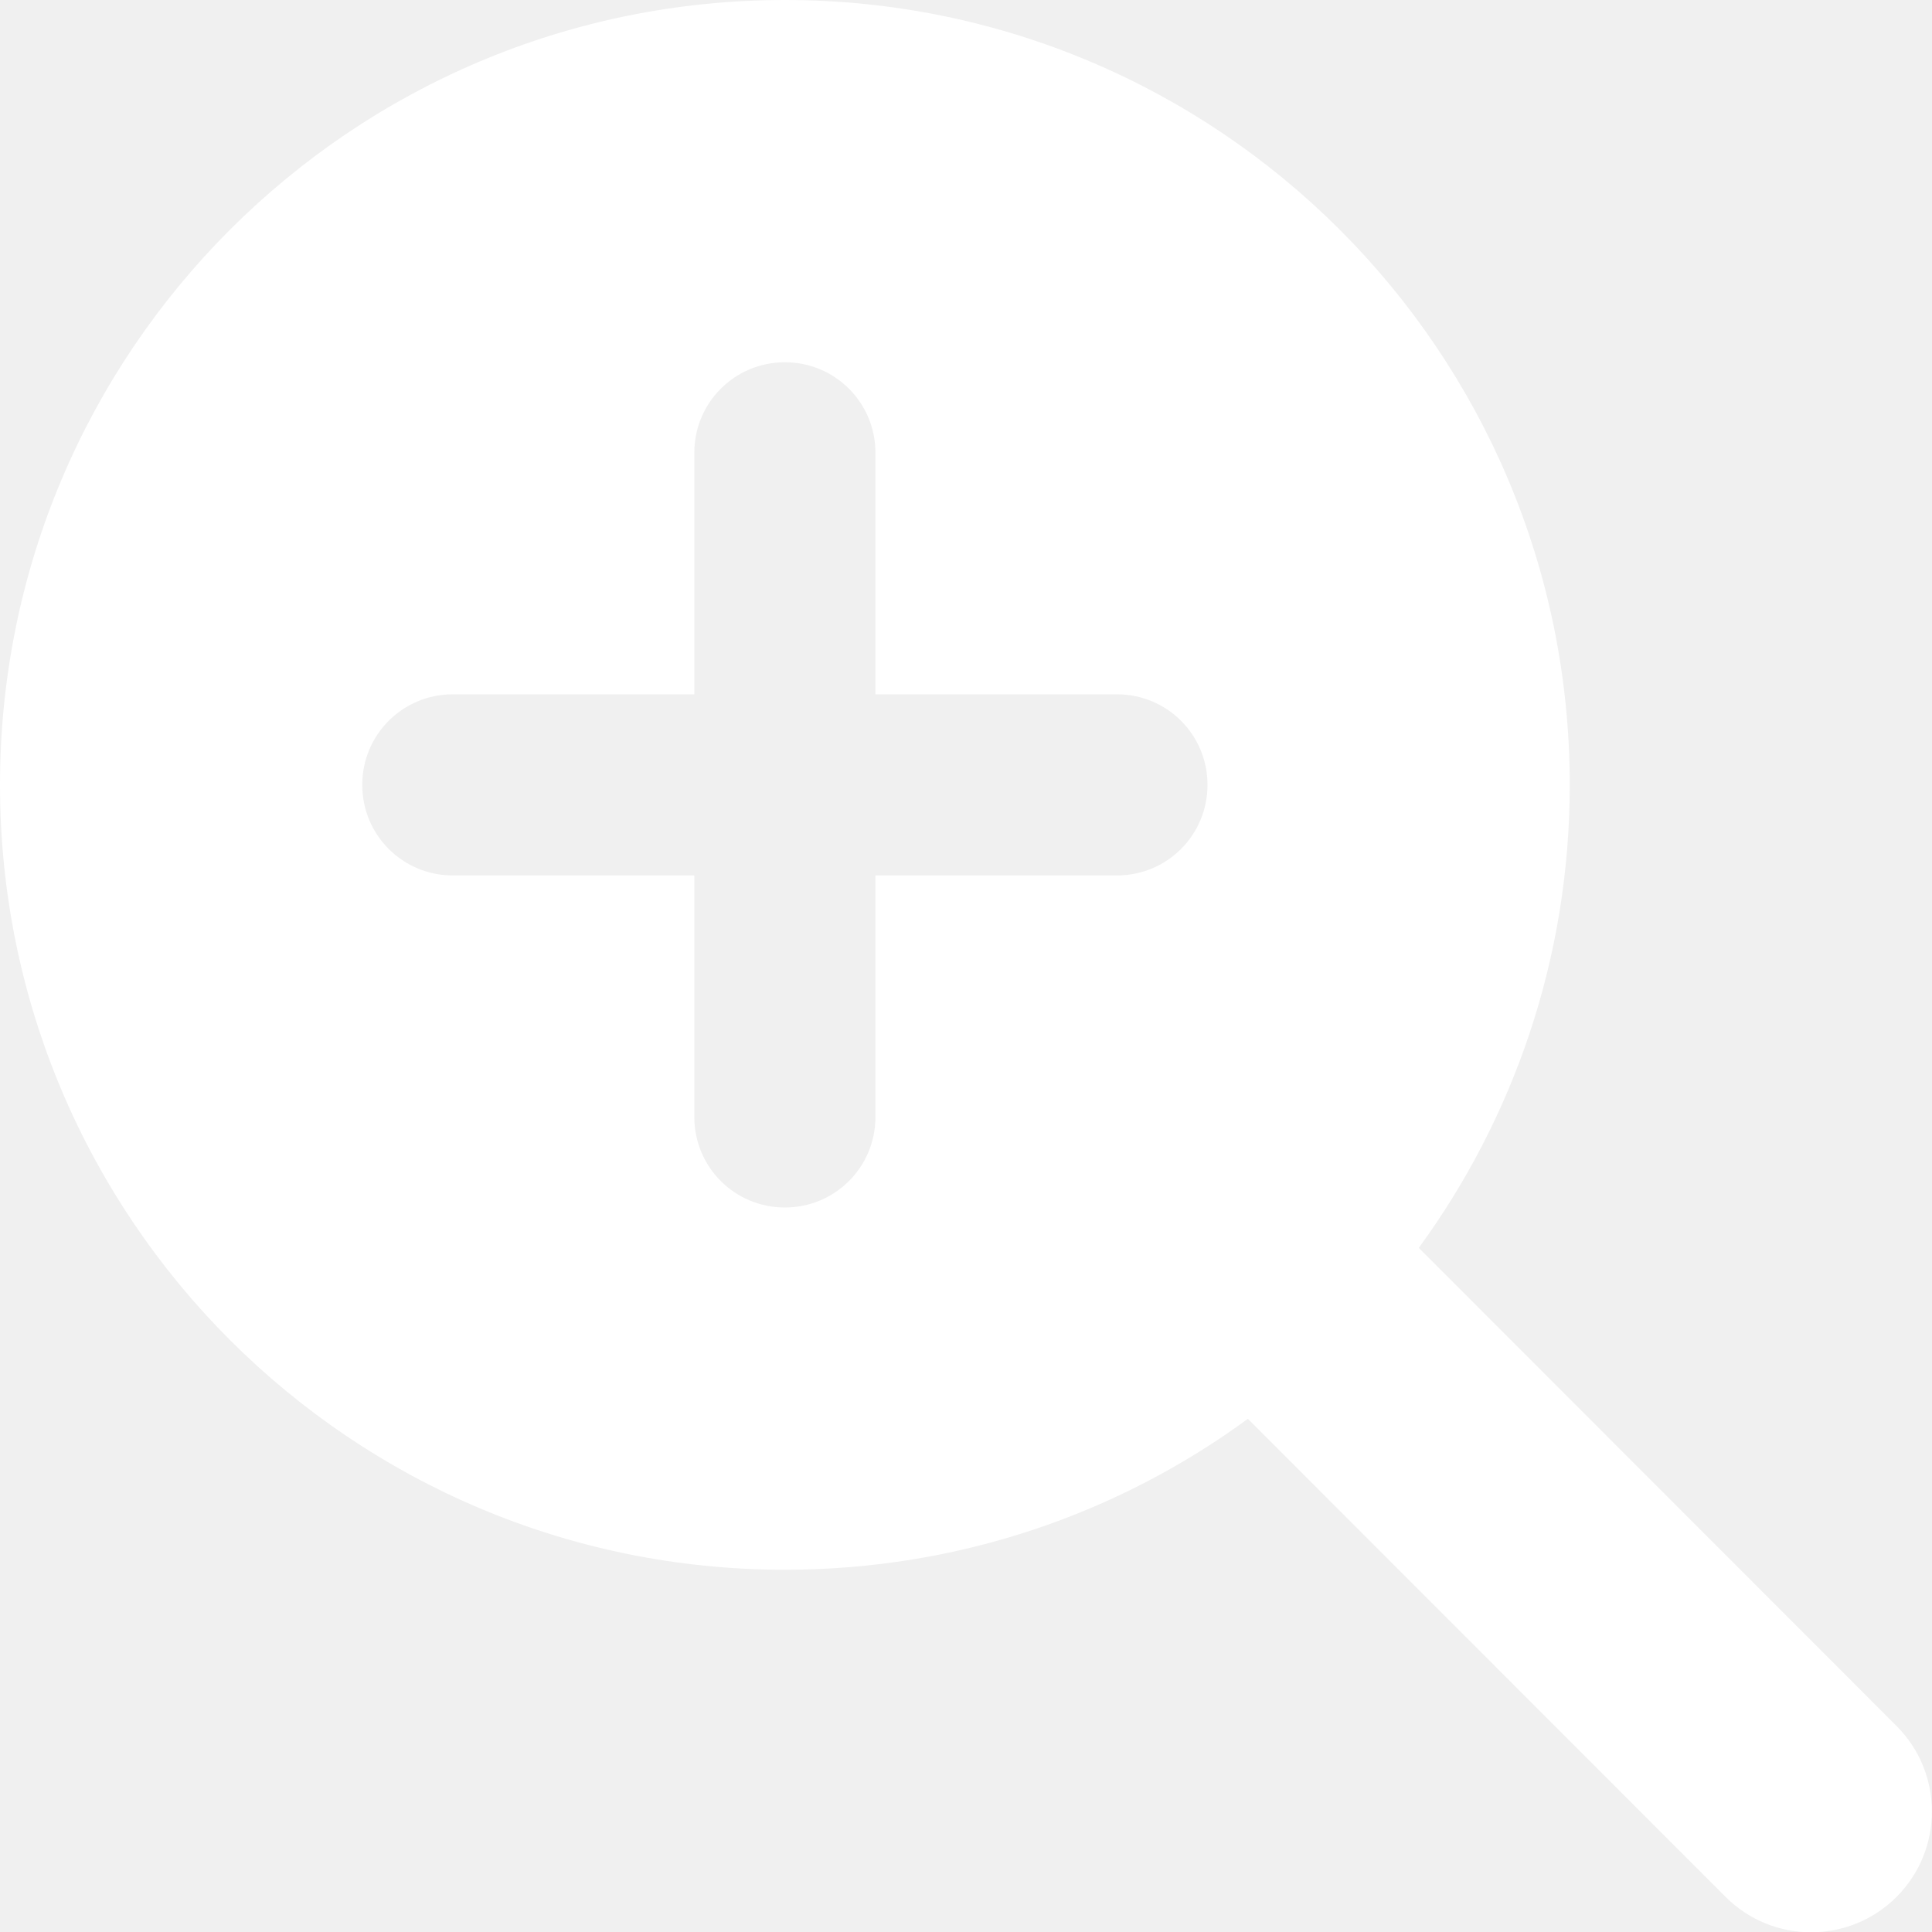
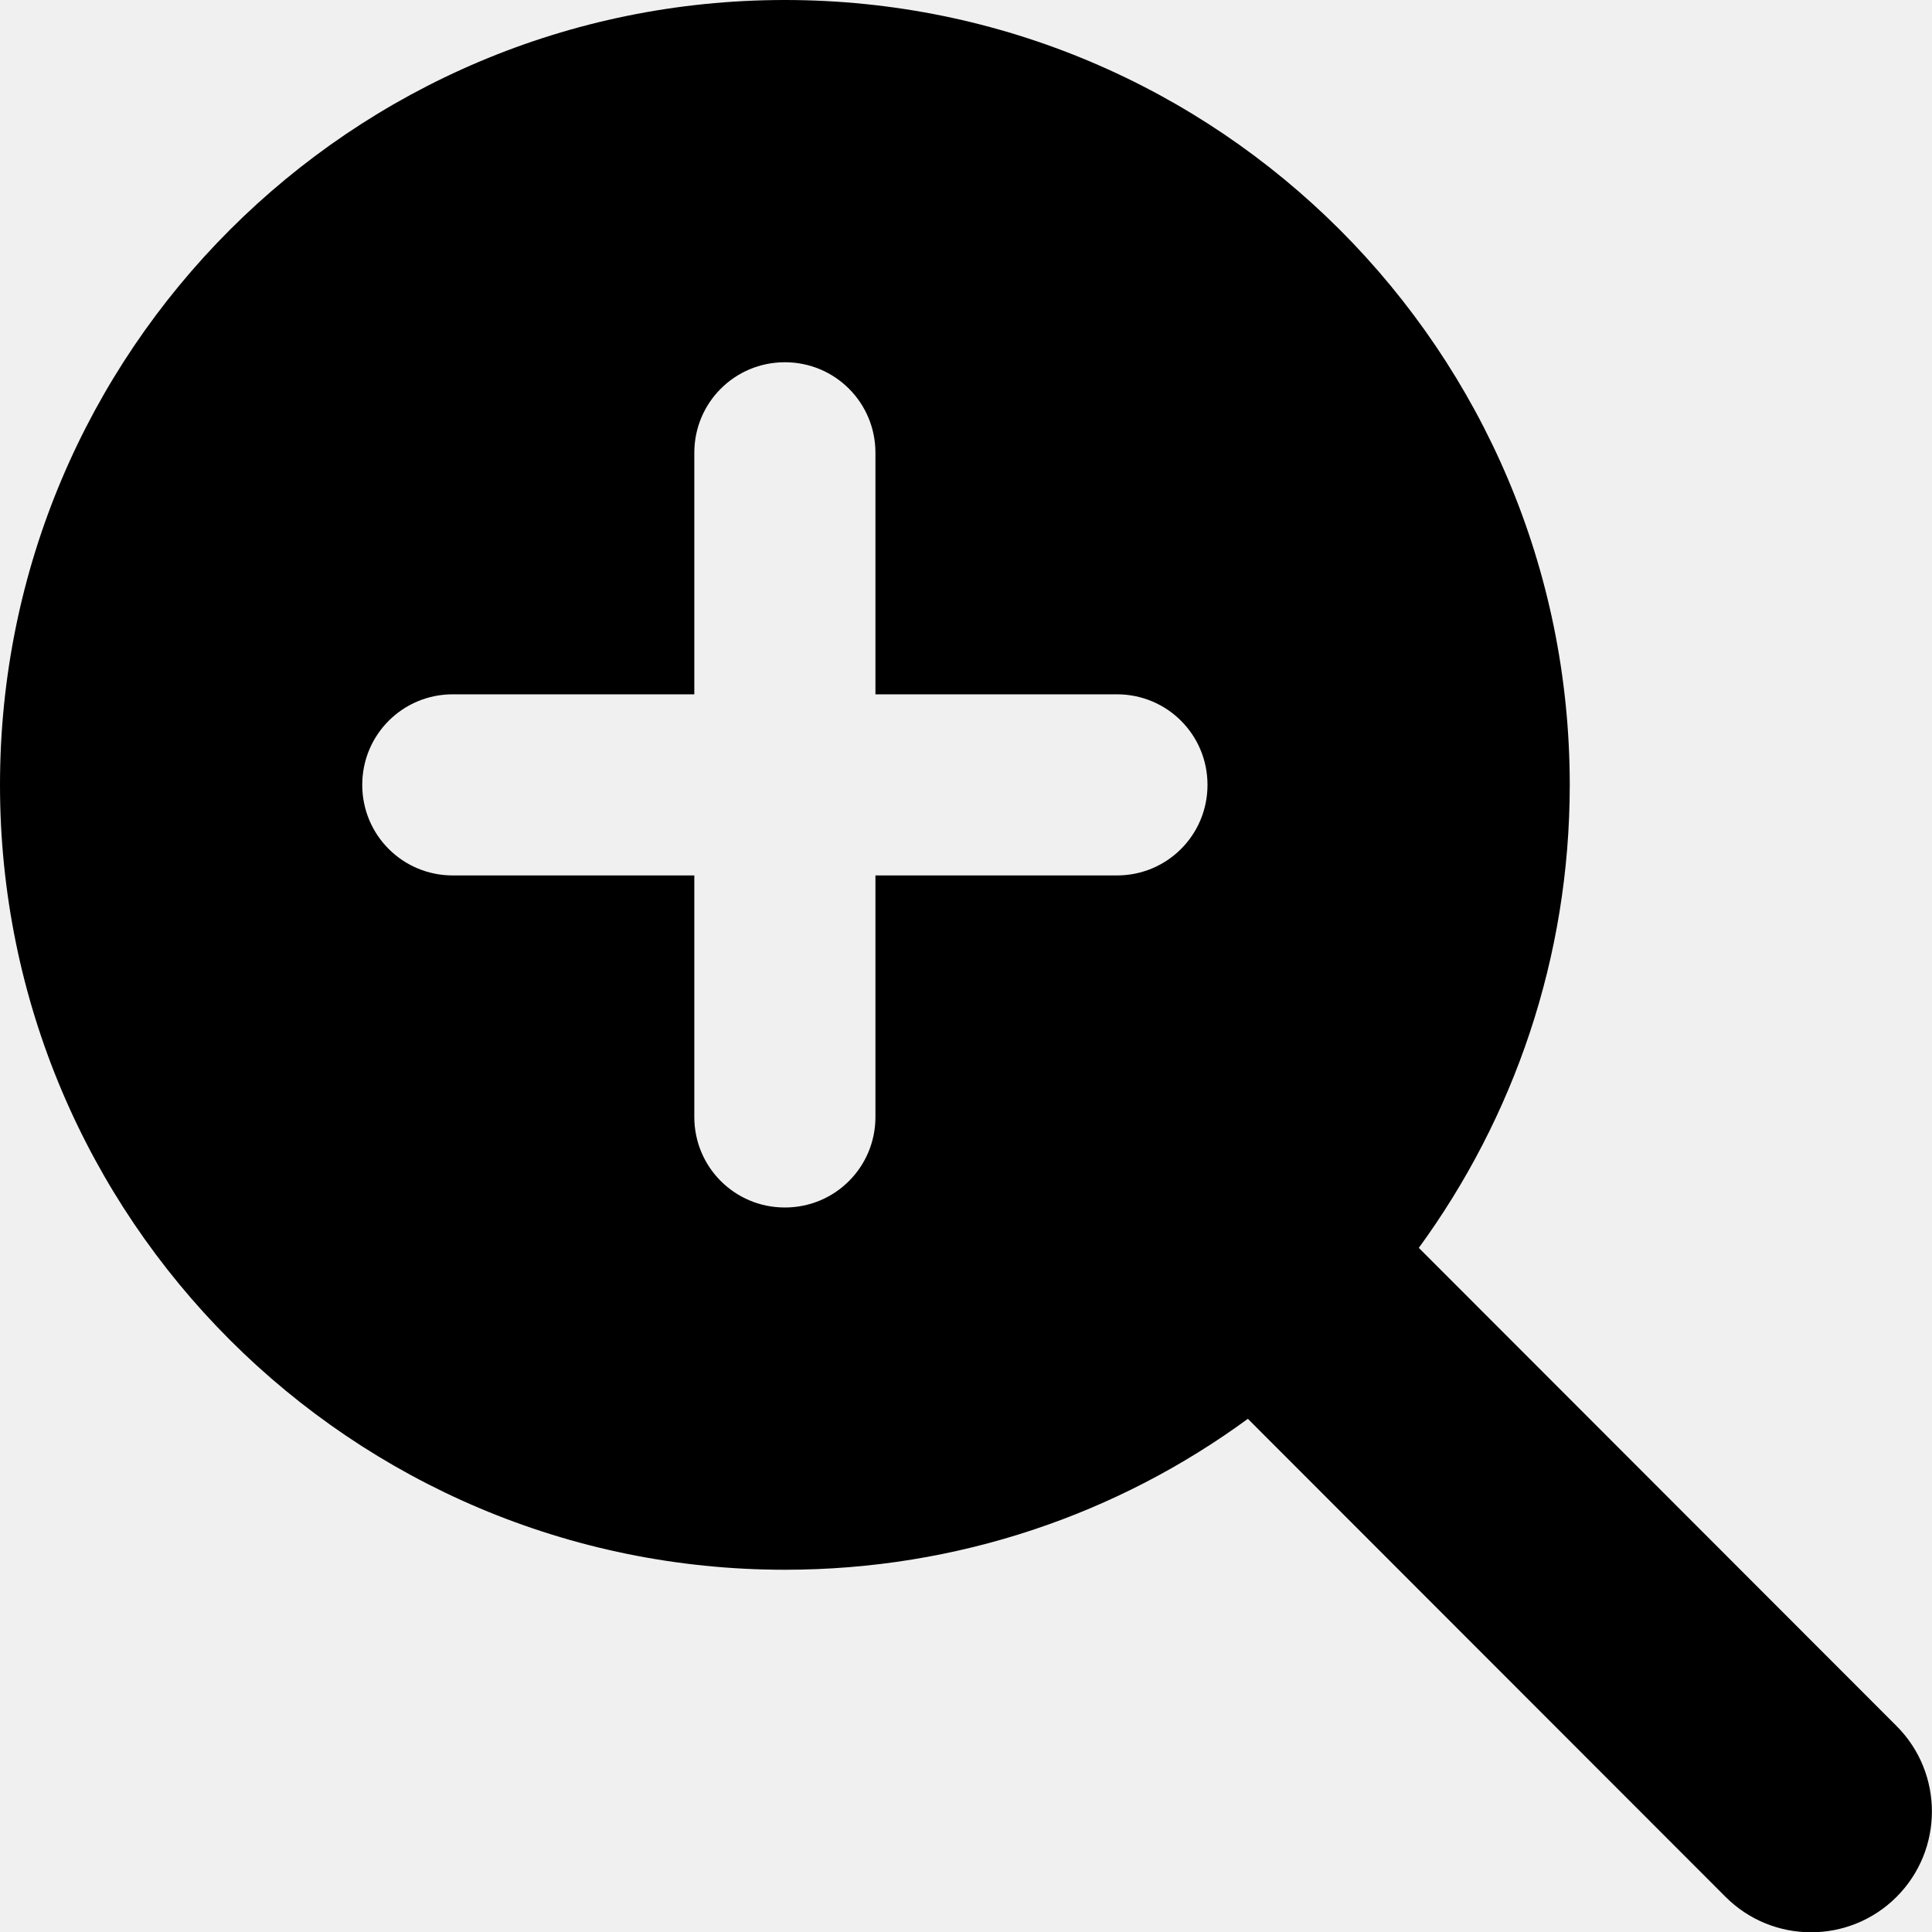
- <svg xmlns="http://www.w3.org/2000/svg" height="1em" viewBox="0 0 512 512" fill="#ffffff">
+ <svg xmlns="http://www.w3.org/2000/svg" height="1em" viewBox="0 0 512 512" fill="#000">
  <path d="M416 208c0 45.9-14.9 88.3-40 122.7L502.6 457.4c12.5 12.5 12.5 32.8 0 45.3s-32.8 12.5-45.3 0L330.7 376c-34.4 25.2-76.8 40-122.7 40C93.1 416 0 322.9 0 208S93.1 0 208 0S416 93.1 416 208zM184 296c0 13.3 10.7 24 24 24s24-10.7 24-24V232h64c13.3 0 24-10.7 24-24s-10.7-24-24-24H232V120c0-13.3-10.7-24-24-24s-24 10.7-24 24v64H120c-13.3 0-24 10.7-24 24s10.7 24 24 24h64v64z" />
</svg>
